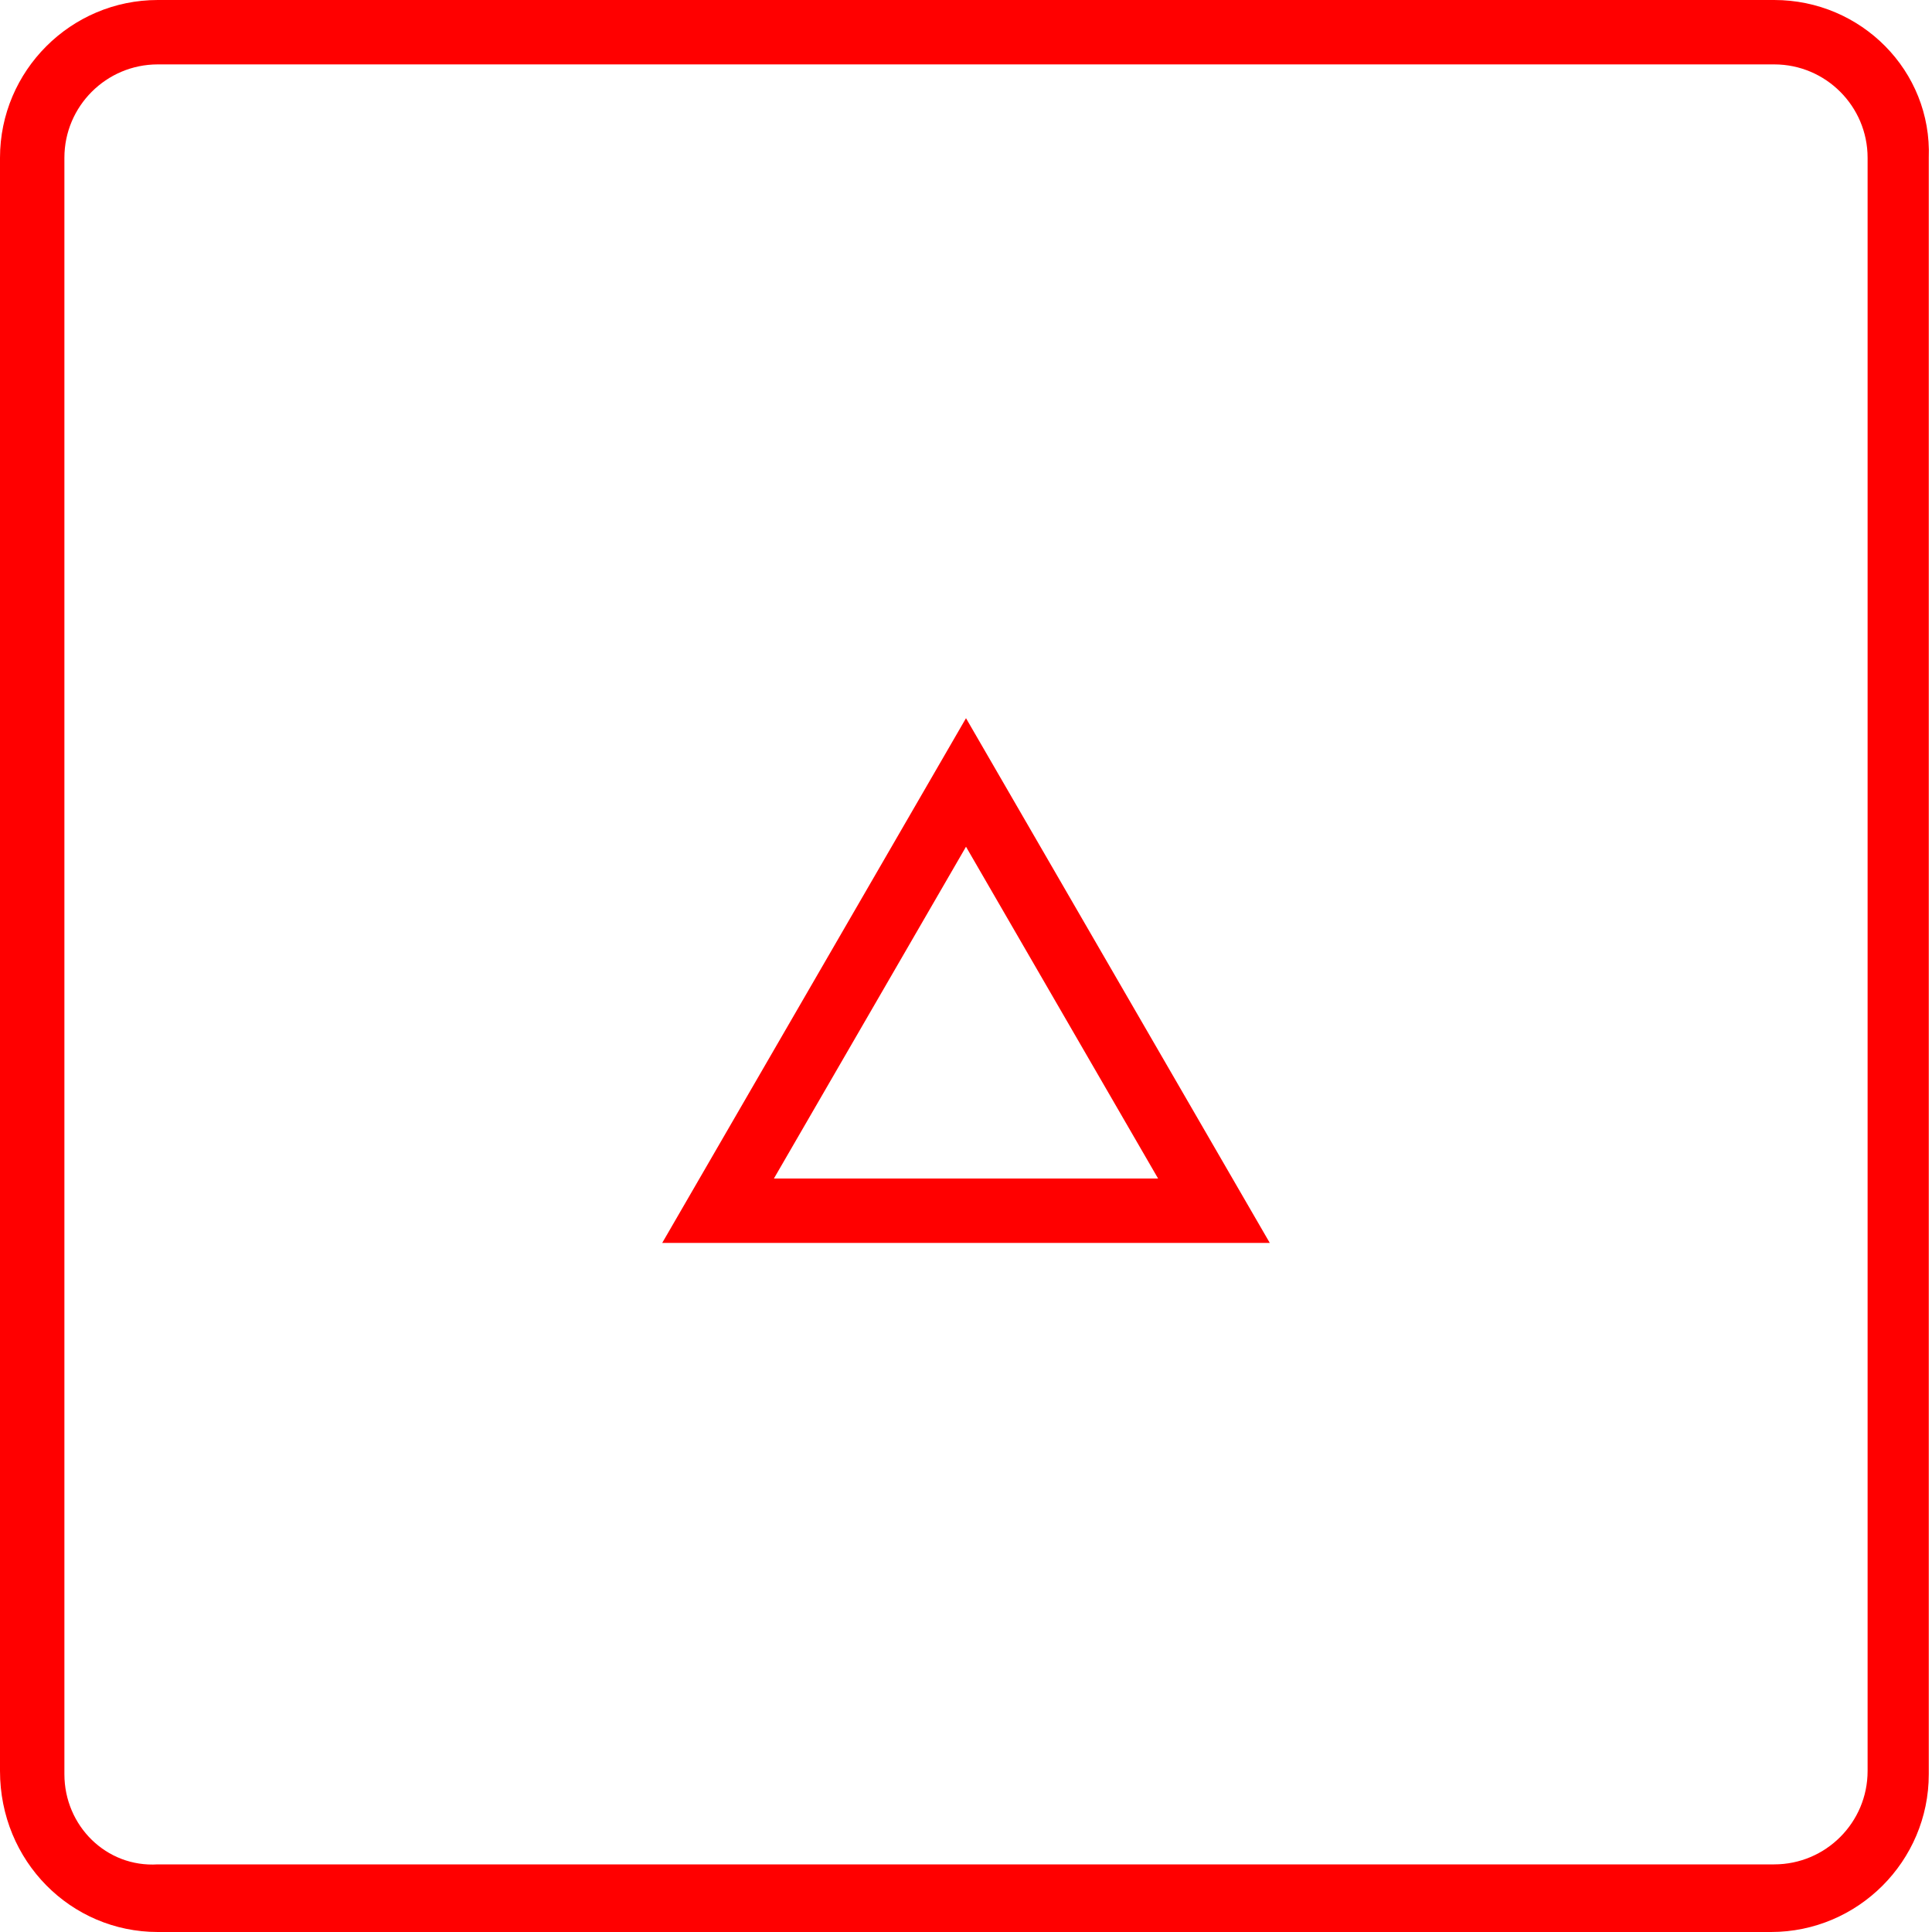
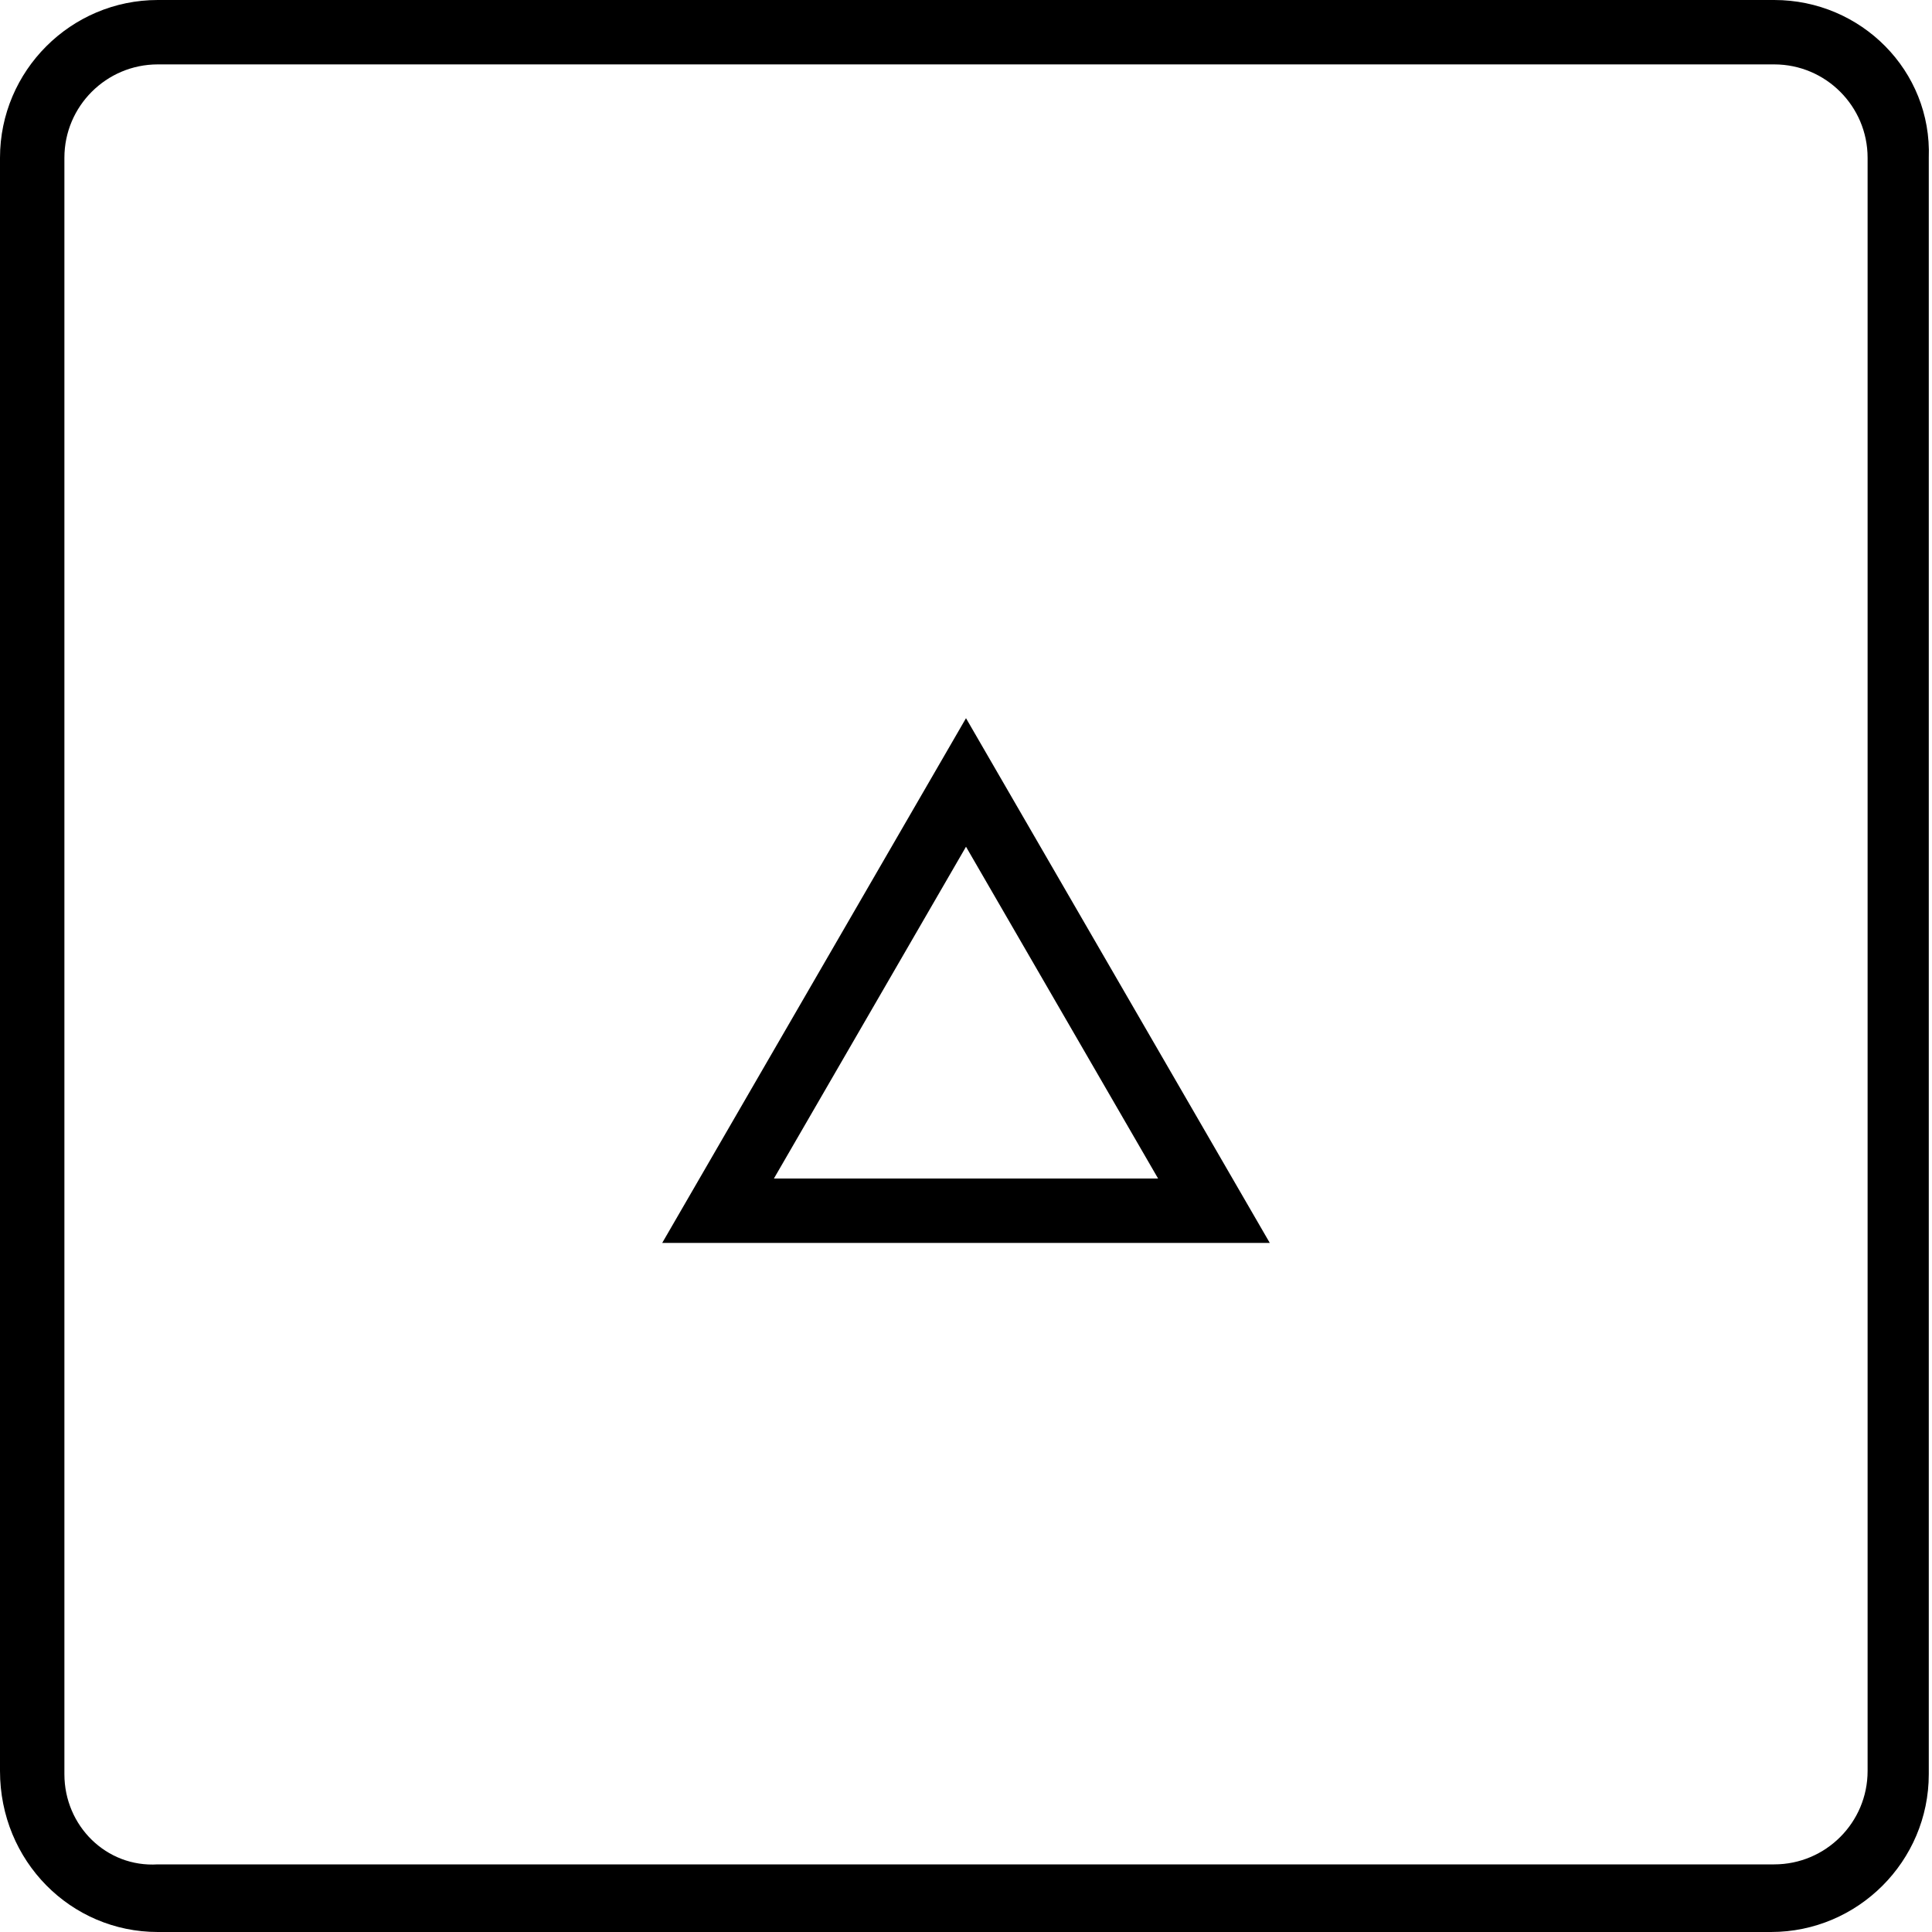
<svg xmlns="http://www.w3.org/2000/svg" version="1.1" id="Layer_1" x="0px" y="0px" viewBox="0 0 60 60" style="enable-background:new 0 0 60 60;" xml:space="preserve">
  <style type="text/css">
- 	.st0{fill:#FF0000;}
- 	.st1{fill:none;stroke:#FF0000;stroke-width:2;stroke-miterlimit:10;}
+ 	.st0{fill:none;stroke:#000000;stroke-width:2;stroke-miterlimit:10;}
</style>
  <g>
-     <path class="st0" d="M55.1,2C56.7,2,58,3.3,58,4.9v50.1c0,1.6-1.3,2.9-2.9,2.9H4.9C3.3,58,2,56.7,2,55.1V4.9C2,3.3,3.3,2,4.9,2   H55.1 M55.1,0H4.9C2.2,0,0,2.2,0,4.9v50.1C0,57.8,2.2,60,4.9,60h50.1c2.7,0,4.9-2.2,4.9-4.9V4.9C60,2.2,57.8,0,55.1,0L55.1,0z" />
+     <path d="M55.1,2C56.7,2,58,3.3,58,4.9V55c0,1.6-1.3,2.9-2.9,2.9H4.9C3.3,58,2,56.7,2,55.1V4.9C2,3.3,3.3,2,4.9,2H55.1 M55.1,0H4.9   C2.2,0,0,2.2,0,4.9V55c0,2.8,2.2,5,4.9,5H55c2.7,0,4.9-2.2,4.9-4.9V4.9C60,2.2,57.8,0,55.1,0L55.1,0z" />
  </g>
-   <polygon class="st1" points="30,24.3 37.7,37.6 22.3,37.6 " />
+   <polygon class="st0" points="30,24.3 37.7,37.6 22.3,37.6 " />
</svg>
